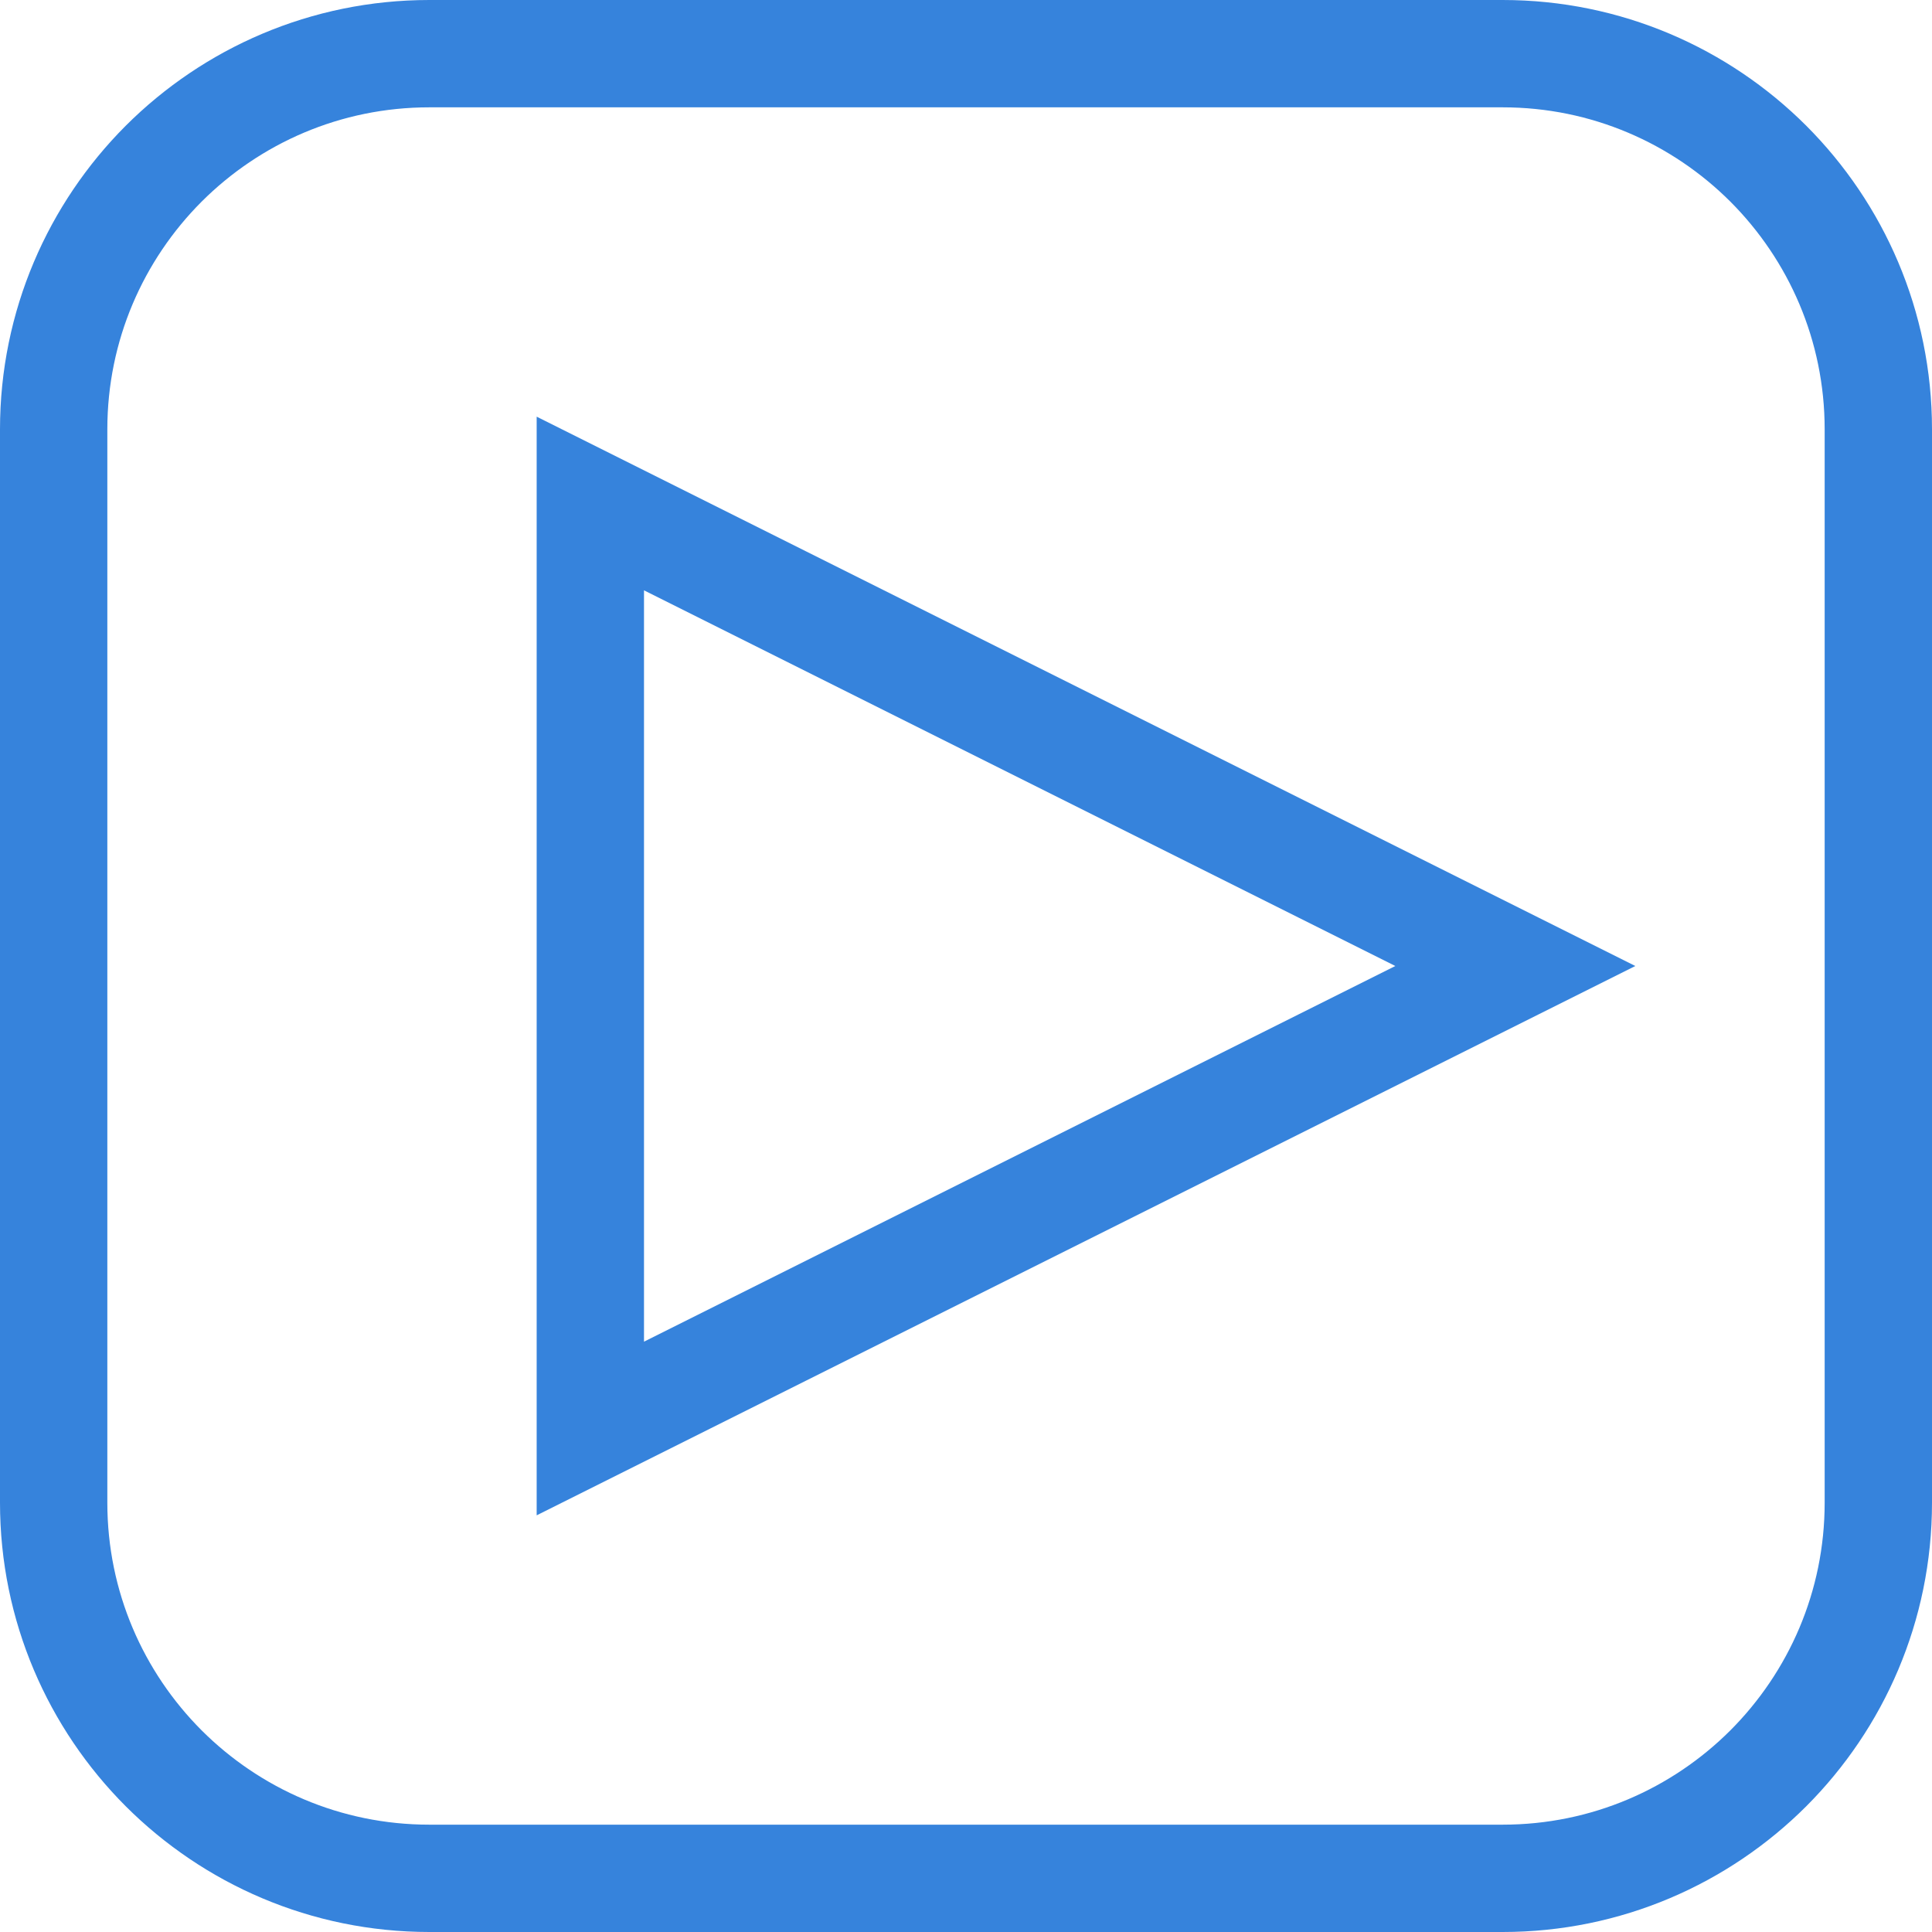
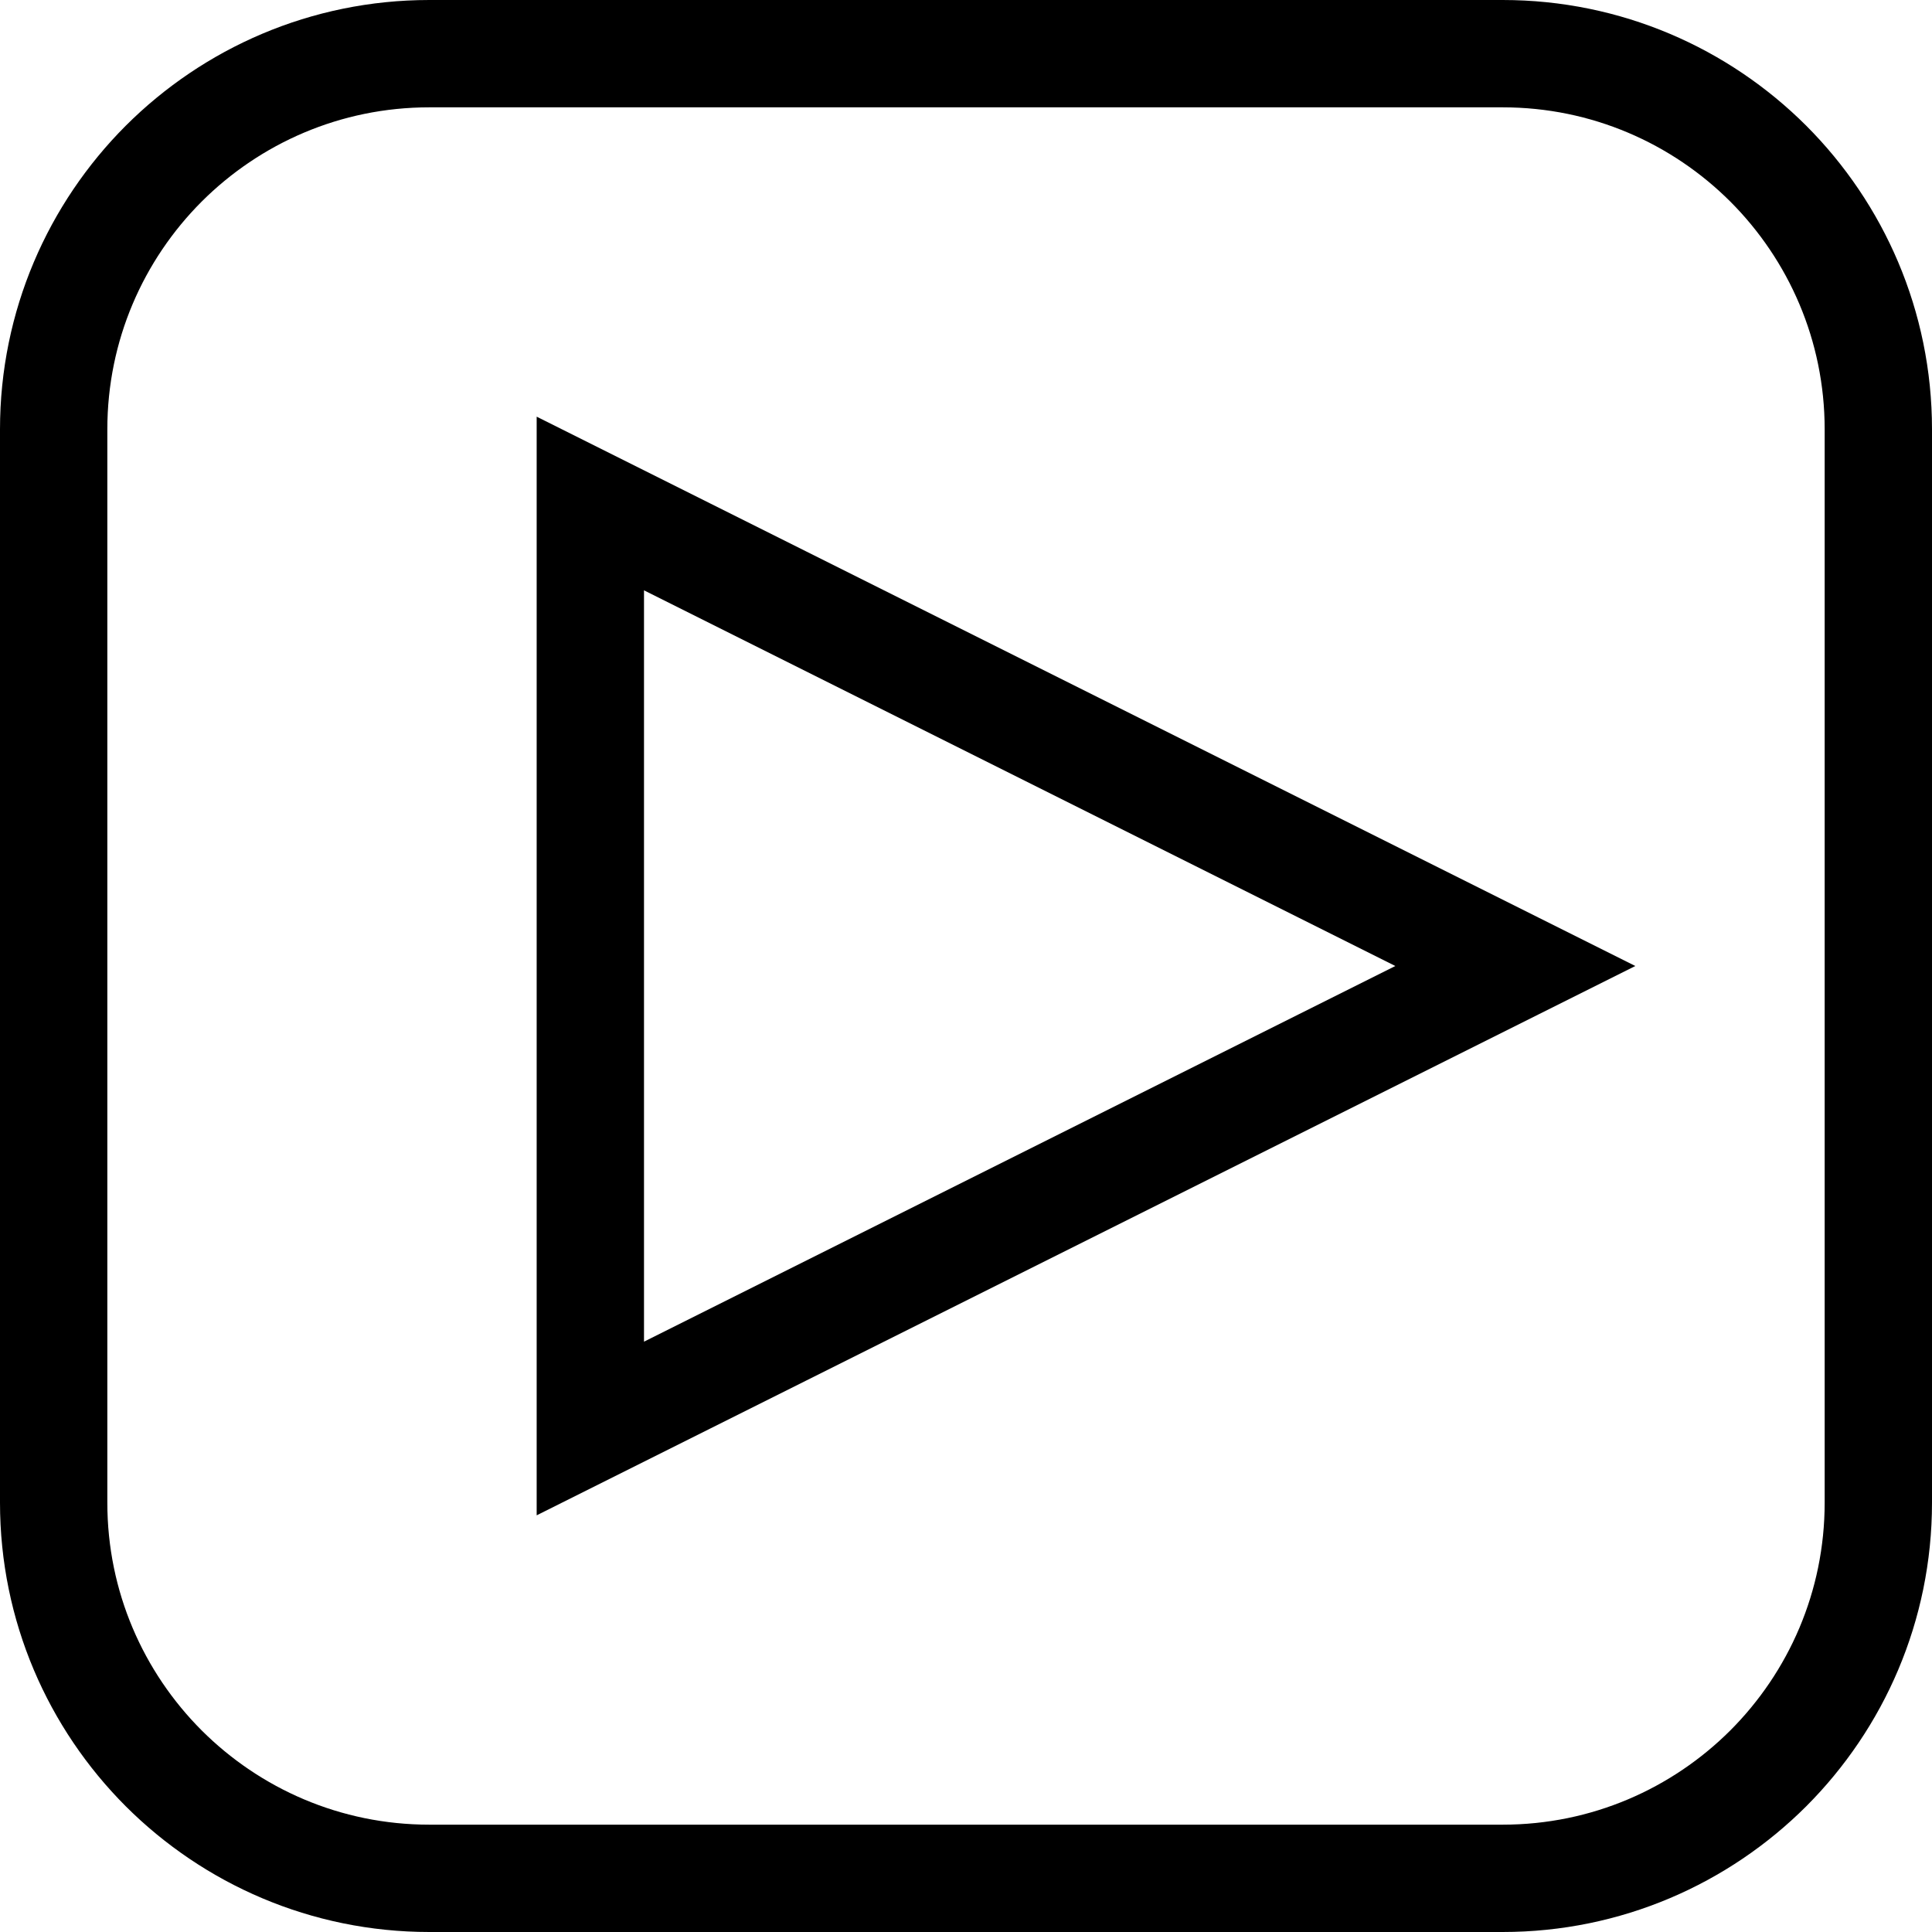
<svg xmlns="http://www.w3.org/2000/svg" width="18px" height="18px" viewBox="0 0 18 18" version="1.1">
  <g id="Final-Options" stroke="none" stroke-width="1" fill="none" fill-rule="evenodd">
-     <g id="Linodes-landing-22" transform="translate(-882, -670)" stroke="#3683DC">
+     <g id="Linodes-landing-22" transform="translate(-882, -670)" stroke="currentColor">
      <g id="Group-12" transform="translate(169.5, 670)">
        <path d="M726.5,0.5 C727.466,0.5 728.341,0.892 728.975,1.525 C729.608,2.159 730,3.034 730,4 L730,14 C730,14.966 729.608,15.841 728.975,16.475 C728.341,17.108 727.466,17.5 726.5,17.5 L716.5,17.5 C715.534,17.5 714.659,17.108 714.025,16.475 C713.392,15.841 713,14.966 713,14 L713,4 C713,3.034 713.392,2.159 714.025,1.525 C714.659,0.892 715.534,0.5 716.5,0.5 L726.5,0.5 Z M718,4.691 L718,13.309 L726.618,9 L718,4.691 Z" id="Rectangle-2" />
      </g>
    </g>
  </g>
</svg>
